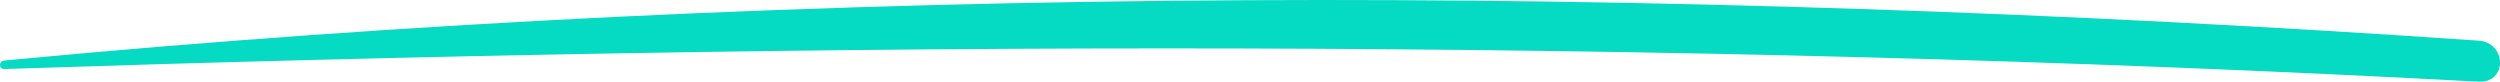
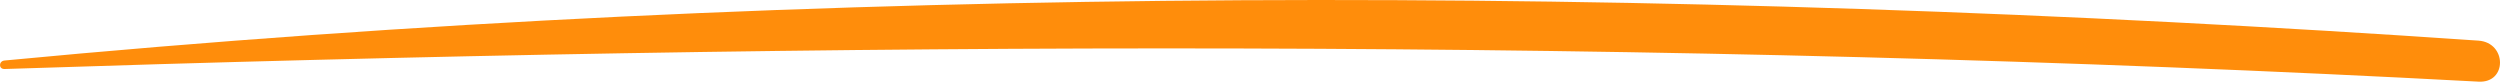
<svg xmlns="http://www.w3.org/2000/svg" width="153" height="5" viewBox="0 0 153 5" fill="none">
-   <path d="M0.277 4.223C50.855 2.553 101.142 2.288 151.684 4.997C153.451 5.097 153.427 2.609 151.684 2.487C101.469 -0.963 50.383 -1.062 0.277 3.703C-0.086 3.737 -0.098 4.234 0.277 4.223Z" fill="#05DAC3" />
+   <path d="M0.277 4.223C50.855 2.553 101.142 2.288 151.684 4.997C153.451 5.097 153.427 2.609 151.684 2.487C101.469 -0.963 50.383 -1.062 0.277 3.703C-0.086 3.737 -0.098 4.234 0.277 4.223Z" fill="#ff8d0b" />
</svg>
